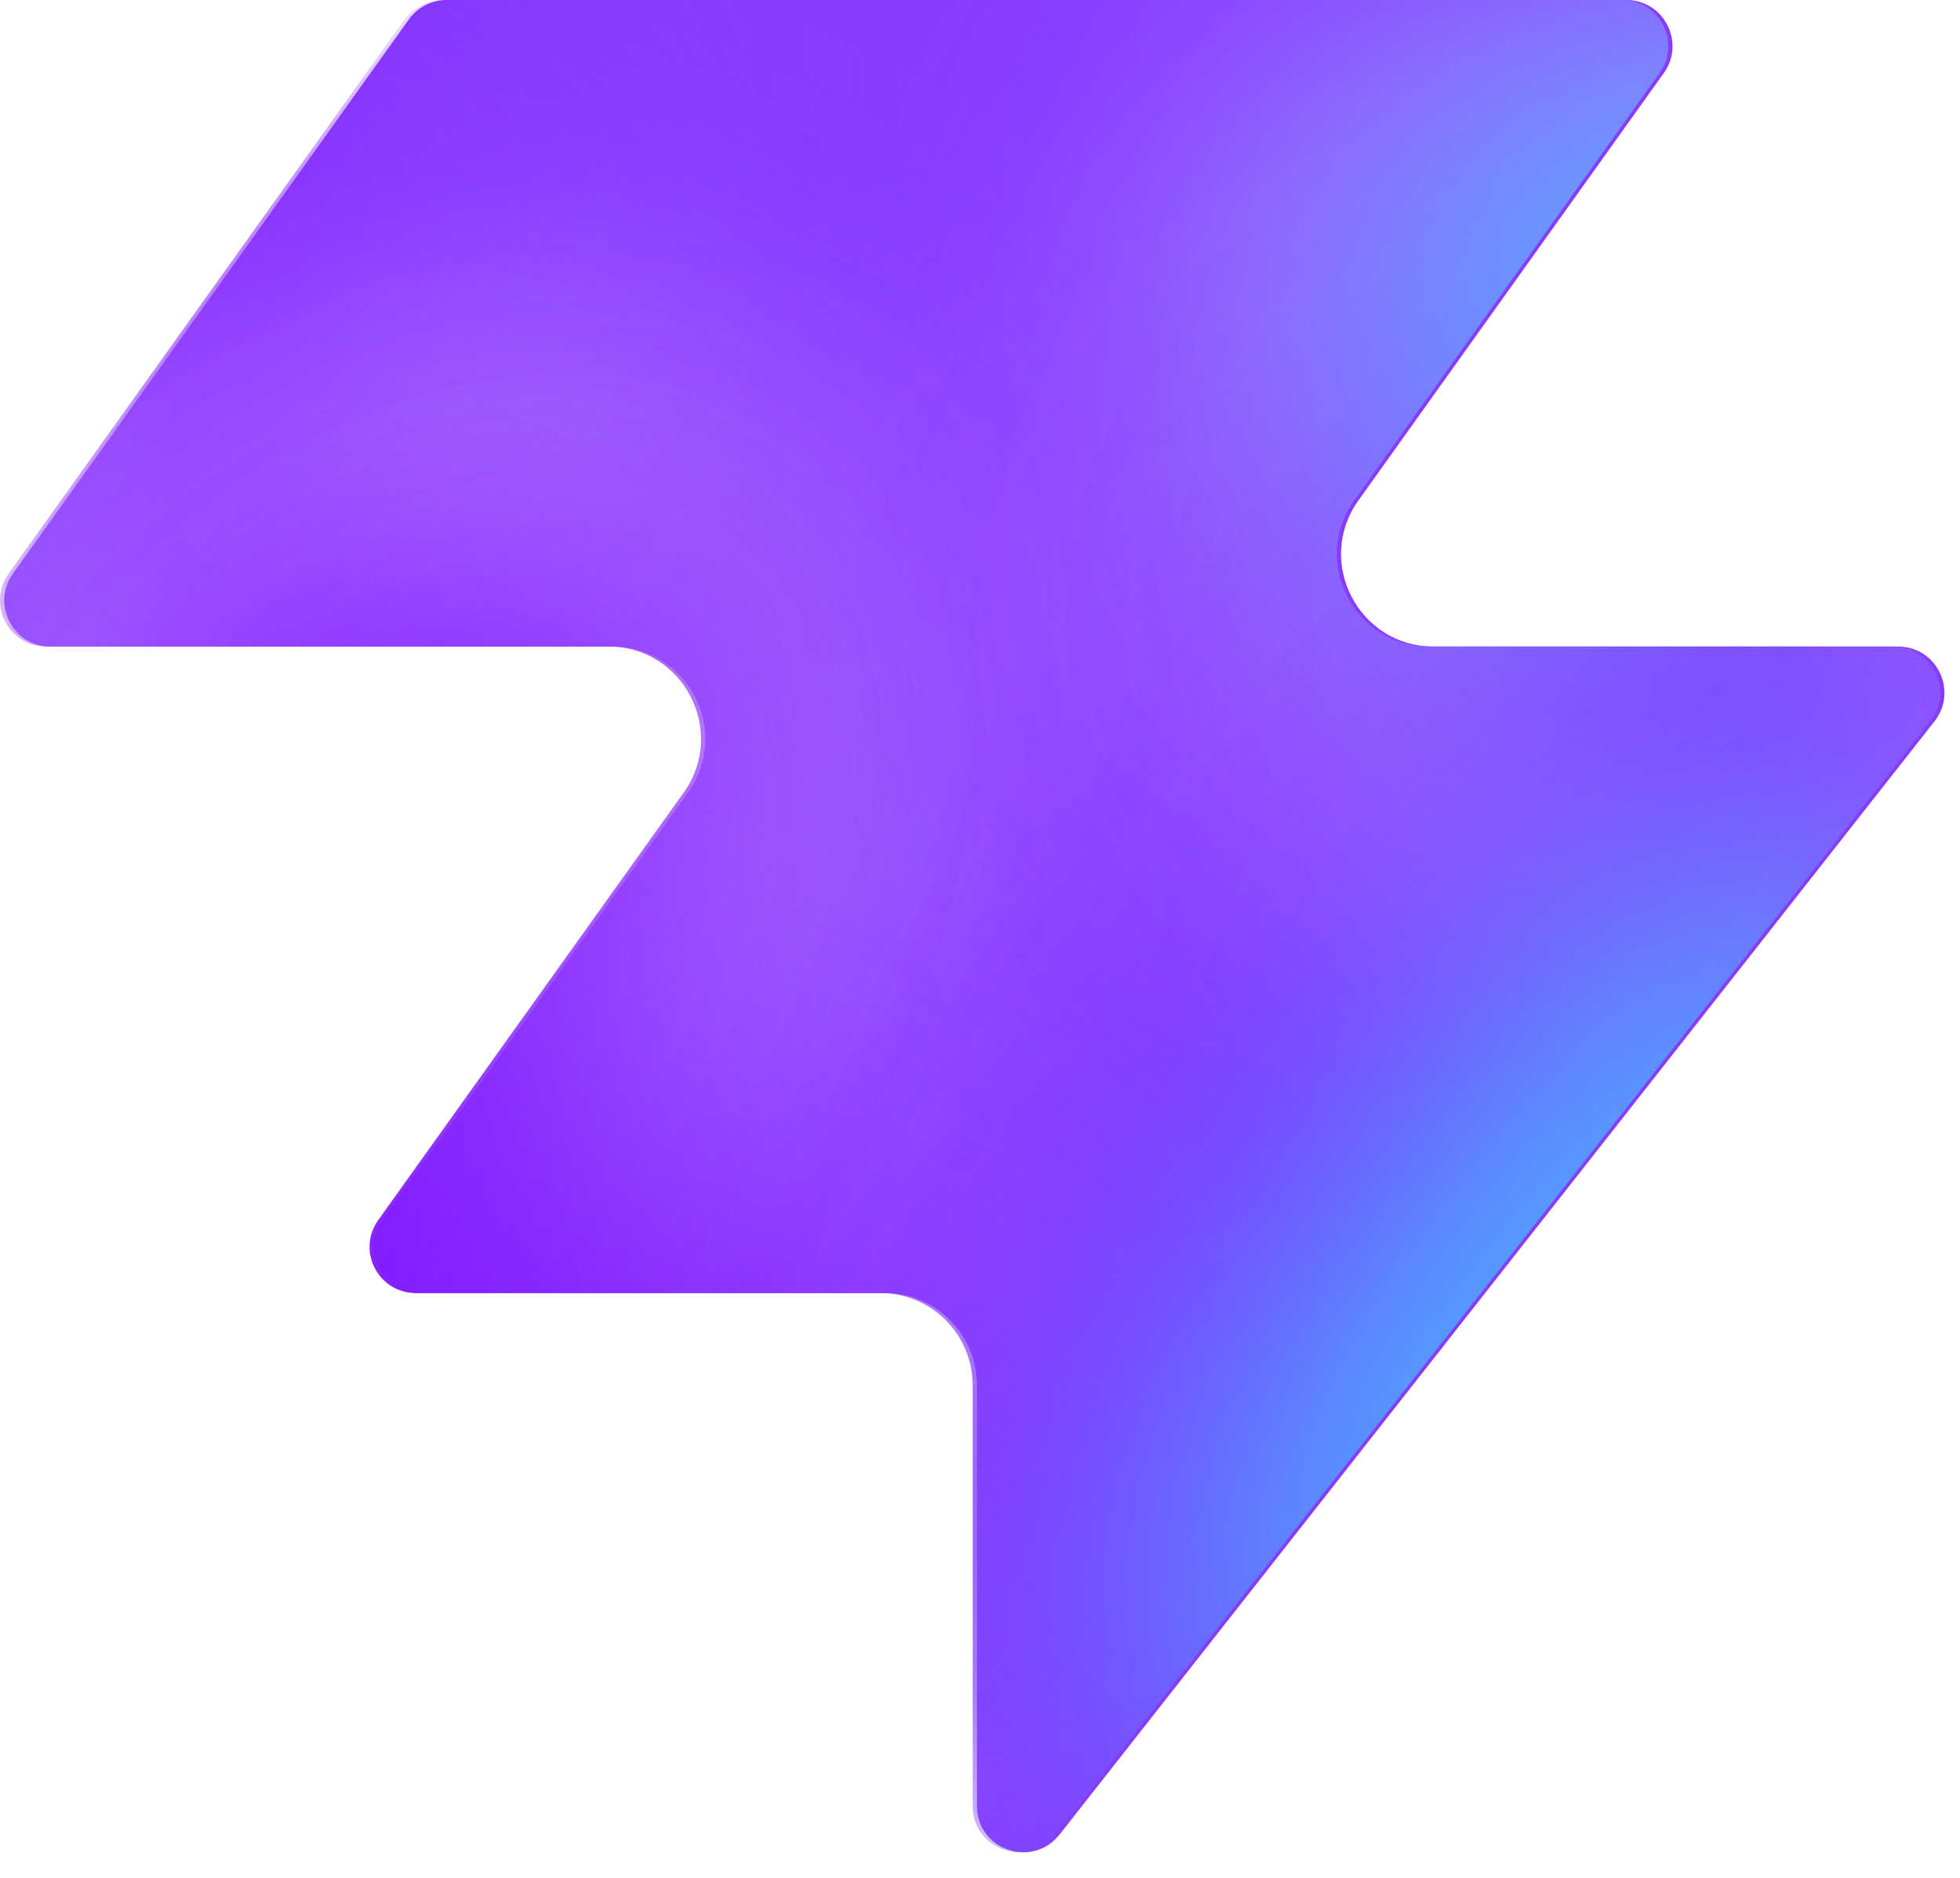
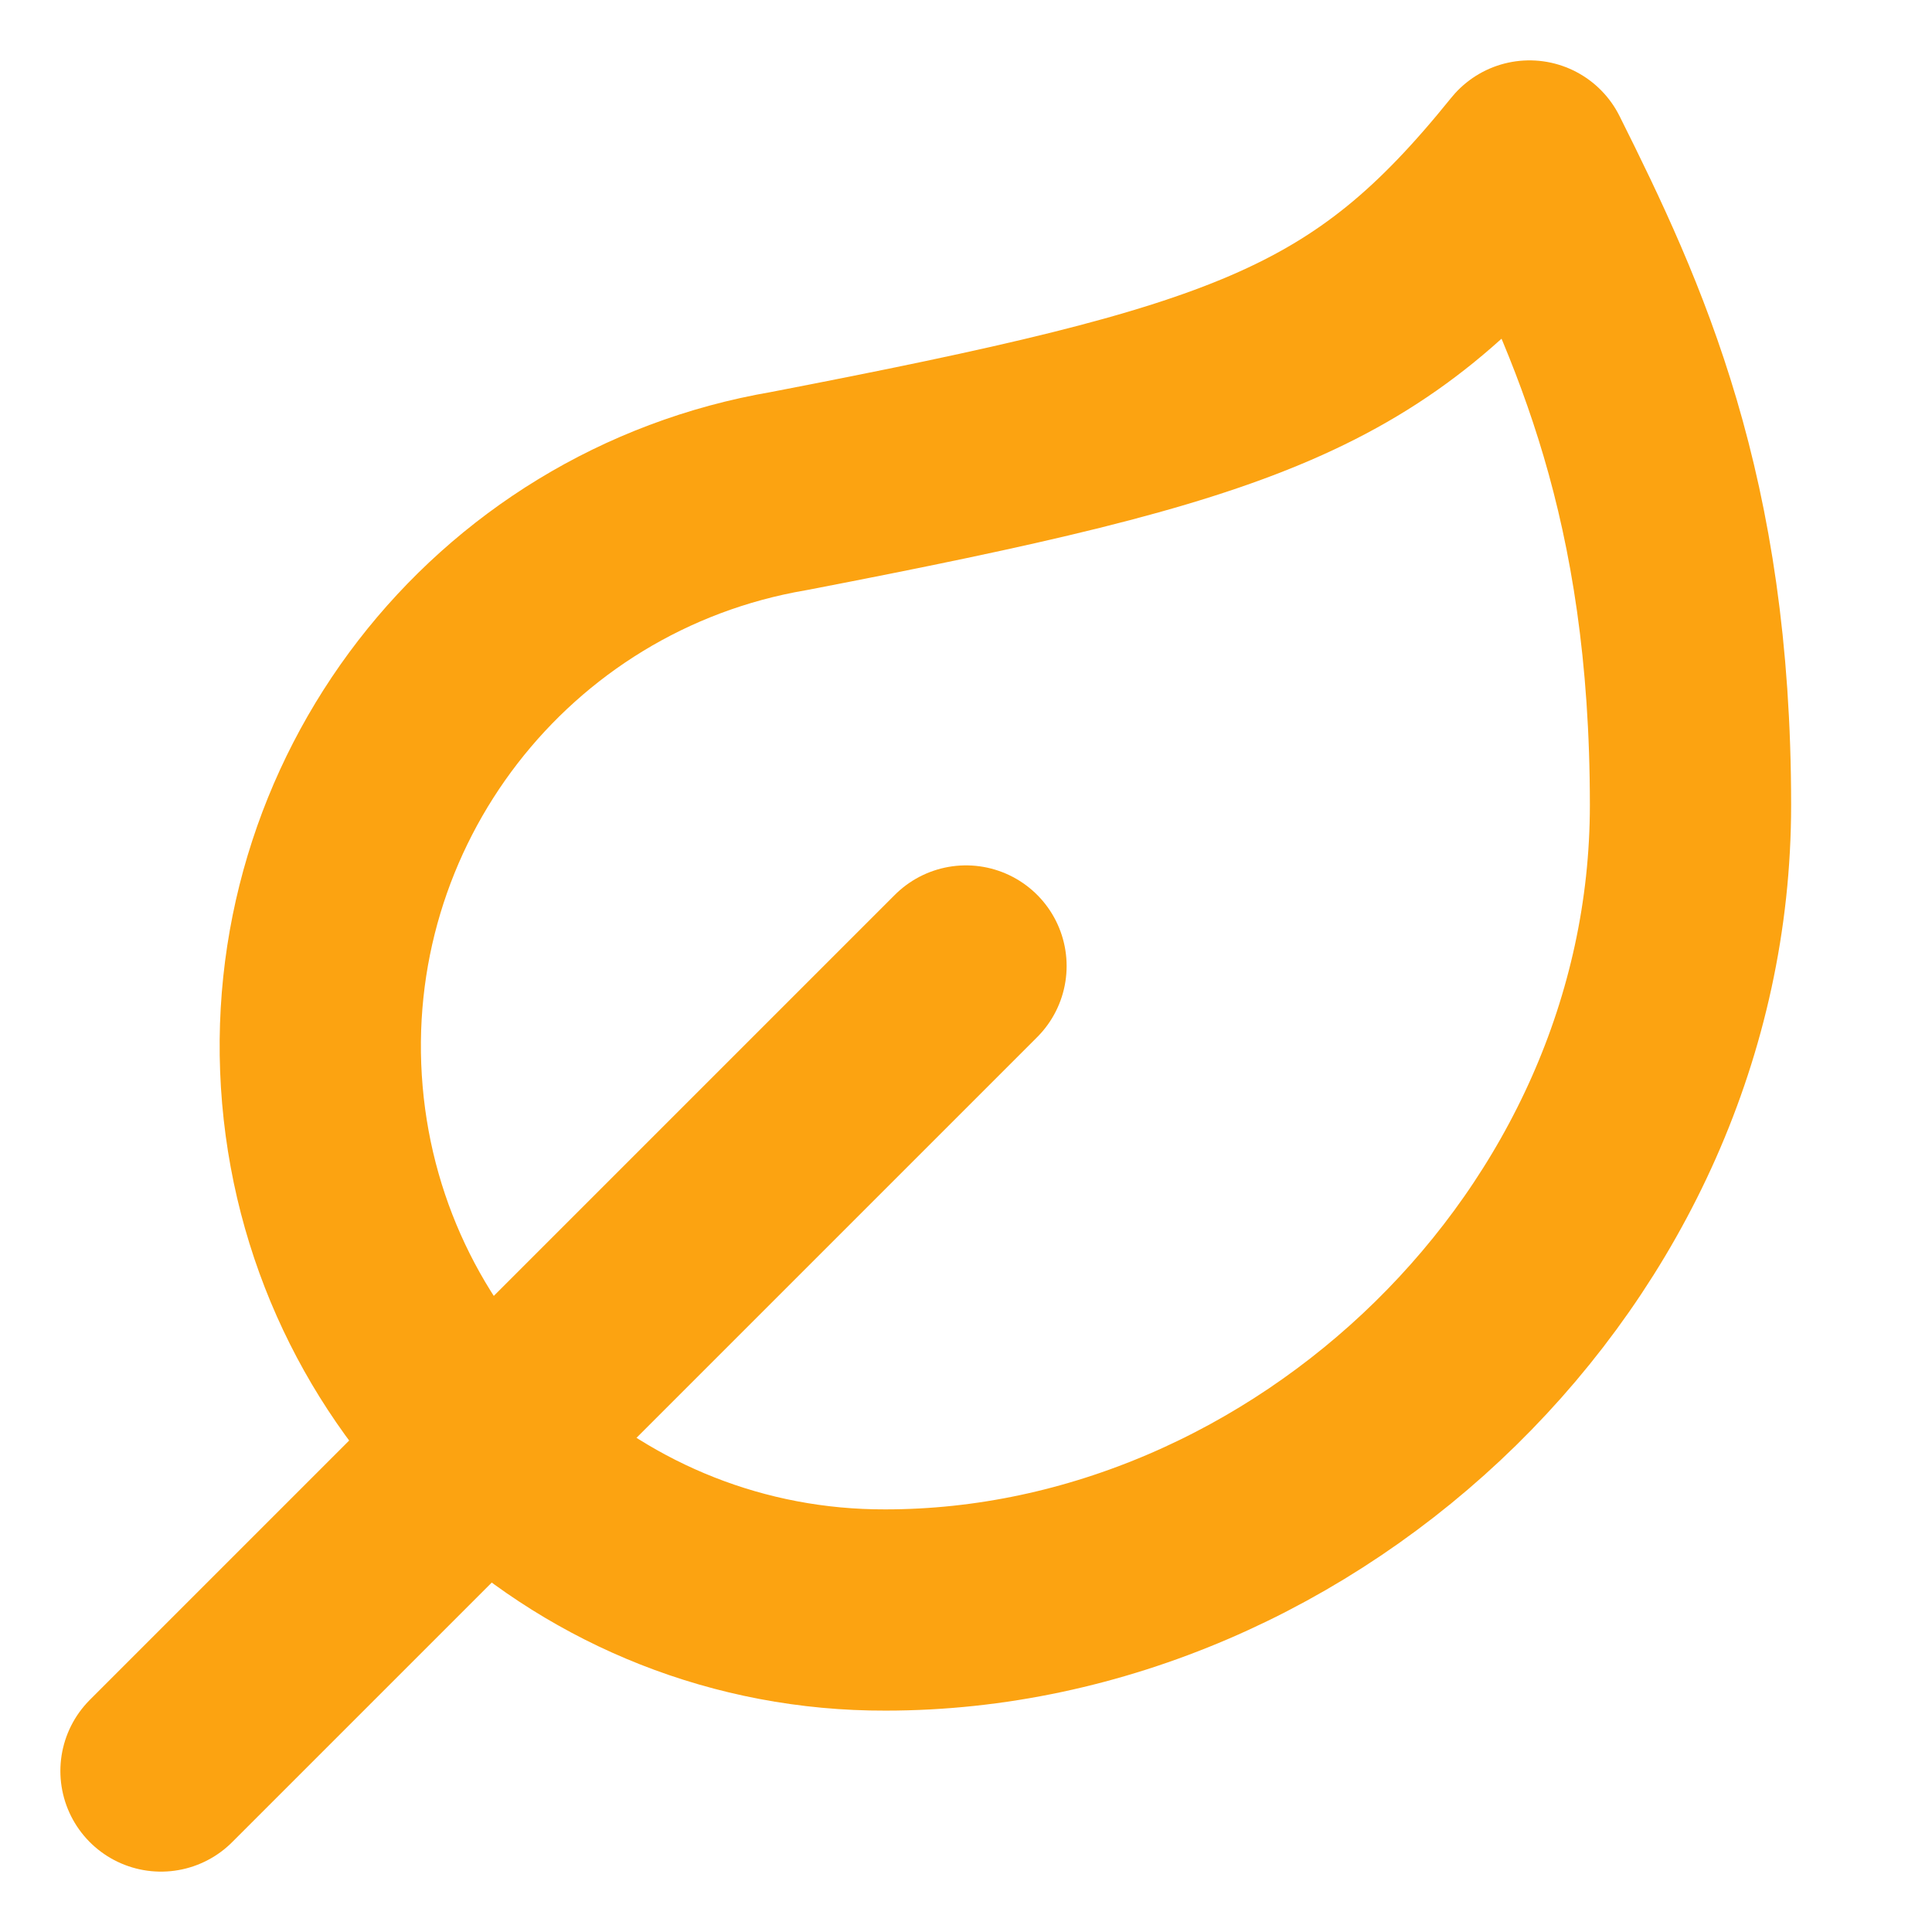
- <svg xmlns="http://www.w3.org/2000/svg" width="48" height="46" fill="none" viewBox="0 0 48 46">
-   <path fill="#863bff" d="M25.946 44.938c-.664.845-2.021.375-2.021-.698V33.937a2.26 2.26 0 0 0-2.262-2.262H10.287c-.92 0-1.456-1.04-.92-1.788l7.48-10.471c1.07-1.497 0-3.578-1.842-3.578H1.237c-.92 0-1.456-1.04-.92-1.788L10.013.474c.214-.297.556-.474.92-.474h28.894c.92 0 1.456 1.04.92 1.788l-7.48 10.471c-1.07 1.498 0 3.579 1.842 3.579h11.377c.943 0 1.473 1.088.89 1.83L25.947 44.94z" style="fill:#863bff;fill:color(display-p3 .525 .23 1);fill-opacity:1" />
-   <mask id="a" width="48" height="46" x="0" y="0" maskUnits="userSpaceOnUse" style="mask-type:alpha">
-     <path fill="#000" d="M25.842 44.938c-.664.844-2.021.375-2.021-.698V33.937a2.26 2.26 0 0 0-2.262-2.262H10.183c-.92 0-1.456-1.04-.92-1.788l7.48-10.471c1.07-1.498 0-3.579-1.842-3.579H1.133c-.92 0-1.456-1.04-.92-1.787L9.91.473c.214-.297.556-.474.92-.474h28.894c.92 0 1.456 1.04.92 1.788l-7.48 10.471c-1.07 1.498 0 3.578 1.842 3.578h11.377c.943 0 1.473 1.088.89 1.832L25.843 44.94z" style="fill:#000;fill-opacity:1" />
-   </mask>
-   <g mask="url(#a)">
-     <g filter="url(#b)">
-       <ellipse cx="5.508" cy="14.704" fill="#ede6ff" rx="5.508" ry="14.704" style="fill:#ede6ff;fill:color(display-p3 .927 .903 1);fill-opacity:1" transform="matrix(.00324 1 1 -.00324 -4.47 31.516)" />
-     </g>
-     <g filter="url(#c)">
-       <ellipse cx="10.399" cy="29.851" fill="#ede6ff" rx="10.399" ry="29.851" style="fill:#ede6ff;fill:color(display-p3 .927 .903 1);fill-opacity:1" transform="matrix(.00324 1 1 -.00324 -39.328 7.883)" />
-     </g>
-     <g filter="url(#d)">
-       <ellipse cx="5.508" cy="30.487" fill="#7e14ff" rx="5.508" ry="30.487" style="fill:#7e14ff;fill:color(display-p3 .492 .077 1);fill-opacity:1" transform="rotate(89.814 -25.913 -14.639)scale(1 -1)" />
-     </g>
-     <g filter="url(#e)">
-       <ellipse cx="5.508" cy="30.599" fill="#7e14ff" rx="5.508" ry="30.599" style="fill:#7e14ff;fill:color(display-p3 .492 .077 1);fill-opacity:1" transform="rotate(89.814 -32.644 -3.334)scale(1 -1)" />
-     </g>
-     <g filter="url(#f)">
-       <ellipse cx="5.508" cy="30.599" fill="#7e14ff" rx="5.508" ry="30.599" style="fill:#7e14ff;fill:color(display-p3 .492 .077 1);fill-opacity:1" transform="matrix(.00324 1 1 -.00324 -34.34 30.47)" />
-     </g>
-     <g filter="url(#g)">
-       <ellipse cx="14.072" cy="22.078" fill="#ede6ff" rx="14.072" ry="22.078" style="fill:#ede6ff;fill:color(display-p3 .927 .903 1);fill-opacity:1" transform="rotate(93.35 24.506 48.493)scale(-1 1)" />
-     </g>
-     <g filter="url(#h)">
-       <ellipse cx="3.47" cy="21.501" fill="#7e14ff" rx="3.47" ry="21.501" style="fill:#7e14ff;fill:color(display-p3 .492 .077 1);fill-opacity:1" transform="rotate(89.009 28.708 47.59)scale(-1 1)" />
-     </g>
-     <g filter="url(#i)">
-       <ellipse cx="3.47" cy="21.501" fill="#7e14ff" rx="3.47" ry="21.501" style="fill:#7e14ff;fill:color(display-p3 .492 .077 1);fill-opacity:1" transform="rotate(89.009 28.708 47.59)scale(-1 1)" />
-     </g>
-     <g filter="url(#j)">
-       <ellipse cx=".387" cy="8.972" fill="#7e14ff" rx="4.407" ry="29.108" style="fill:#7e14ff;fill:color(display-p3 .492 .077 1);fill-opacity:1" transform="rotate(39.51 .387 8.972)" />
-     </g>
-     <g filter="url(#k)">
-       <ellipse cx="47.523" cy="-6.092" fill="#7e14ff" rx="4.407" ry="29.108" style="fill:#7e14ff;fill:color(display-p3 .492 .077 1);fill-opacity:1" transform="rotate(37.892 47.523 -6.092)" />
-     </g>
-     <g filter="url(#l)">
-       <ellipse cx="41.412" cy="6.333" fill="#47bfff" rx="5.971" ry="9.665" style="fill:#47bfff;fill:color(display-p3 .28 .748 1);fill-opacity:1" transform="rotate(37.892 41.412 6.333)" />
-     </g>
-     <g filter="url(#m)">
-       <ellipse cx="-1.879" cy="38.332" fill="#7e14ff" rx="4.407" ry="29.108" style="fill:#7e14ff;fill:color(display-p3 .492 .077 1);fill-opacity:1" transform="rotate(37.892 -1.88 38.332)" />
-     </g>
-     <g filter="url(#n)">
-       <ellipse cx="-1.879" cy="38.332" fill="#7e14ff" rx="4.407" ry="29.108" style="fill:#7e14ff;fill:color(display-p3 .492 .077 1);fill-opacity:1" transform="rotate(37.892 -1.88 38.332)" />
-     </g>
-     <g filter="url(#o)">
-       <ellipse cx="35.651" cy="29.907" fill="#7e14ff" rx="4.407" ry="29.108" style="fill:#7e14ff;fill:color(display-p3 .492 .077 1);fill-opacity:1" transform="rotate(37.892 35.651 29.907)" />
-     </g>
-     <g filter="url(#p)">
-       <ellipse cx="38.418" cy="32.4" fill="#47bfff" rx="5.971" ry="15.297" style="fill:#47bfff;fill:color(display-p3 .28 .748 1);fill-opacity:1" transform="rotate(37.892 38.418 32.4)" />
-     </g>
-   </g>
-   <defs>
-     <filter id="b" width="60.045" height="41.654" x="-19.77" y="16.149" color-interpolation-filters="sRGB" filterUnits="userSpaceOnUse">
-       <feFlood flood-opacity="0" result="BackgroundImageFix" />
-       <feBlend in="SourceGraphic" in2="BackgroundImageFix" result="shape" />
-       <feGaussianBlur result="effect1_foregroundBlur_2002_17158" stdDeviation="7.659" />
-     </filter>
-     <filter id="c" width="90.34" height="51.437" x="-54.613" y="-7.533" color-interpolation-filters="sRGB" filterUnits="userSpaceOnUse">
-       <feFlood flood-opacity="0" result="BackgroundImageFix" />
-       <feBlend in="SourceGraphic" in2="BackgroundImageFix" result="shape" />
-       <feGaussianBlur result="effect1_foregroundBlur_2002_17158" stdDeviation="7.659" />
-     </filter>
-     <filter id="d" width="79.355" height="29.4" x="-49.64" y="2.03" color-interpolation-filters="sRGB" filterUnits="userSpaceOnUse">
-       <feFlood flood-opacity="0" result="BackgroundImageFix" />
-       <feBlend in="SourceGraphic" in2="BackgroundImageFix" result="shape" />
-       <feGaussianBlur result="effect1_foregroundBlur_2002_17158" stdDeviation="4.596" />
-     </filter>
-     <filter id="e" width="79.579" height="29.4" x="-45.045" y="20.029" color-interpolation-filters="sRGB" filterUnits="userSpaceOnUse">
-       <feFlood flood-opacity="0" result="BackgroundImageFix" />
-       <feBlend in="SourceGraphic" in2="BackgroundImageFix" result="shape" />
-       <feGaussianBlur result="effect1_foregroundBlur_2002_17158" stdDeviation="4.596" />
-     </filter>
-     <filter id="f" width="79.579" height="29.4" x="-43.513" y="21.178" color-interpolation-filters="sRGB" filterUnits="userSpaceOnUse">
-       <feFlood flood-opacity="0" result="BackgroundImageFix" />
-       <feBlend in="SourceGraphic" in2="BackgroundImageFix" result="shape" />
-       <feGaussianBlur result="effect1_foregroundBlur_2002_17158" stdDeviation="4.596" />
-     </filter>
-     <filter id="g" width="74.749" height="58.852" x="15.756" y="-17.901" color-interpolation-filters="sRGB" filterUnits="userSpaceOnUse">
-       <feFlood flood-opacity="0" result="BackgroundImageFix" />
-       <feBlend in="SourceGraphic" in2="BackgroundImageFix" result="shape" />
-       <feGaussianBlur result="effect1_foregroundBlur_2002_17158" stdDeviation="7.659" />
-     </filter>
-     <filter id="h" width="61.377" height="25.362" x="23.548" y="2.284" color-interpolation-filters="sRGB" filterUnits="userSpaceOnUse">
-       <feFlood flood-opacity="0" result="BackgroundImageFix" />
-       <feBlend in="SourceGraphic" in2="BackgroundImageFix" result="shape" />
-       <feGaussianBlur result="effect1_foregroundBlur_2002_17158" stdDeviation="4.596" />
-     </filter>
-     <filter id="i" width="61.377" height="25.362" x="23.548" y="2.284" color-interpolation-filters="sRGB" filterUnits="userSpaceOnUse">
-       <feFlood flood-opacity="0" result="BackgroundImageFix" />
-       <feBlend in="SourceGraphic" in2="BackgroundImageFix" result="shape" />
-       <feGaussianBlur result="effect1_foregroundBlur_2002_17158" stdDeviation="4.596" />
-     </filter>
-     <filter id="j" width="56.045" height="63.649" x="-27.636" y="-22.853" color-interpolation-filters="sRGB" filterUnits="userSpaceOnUse">
-       <feFlood flood-opacity="0" result="BackgroundImageFix" />
-       <feBlend in="SourceGraphic" in2="BackgroundImageFix" result="shape" />
-       <feGaussianBlur result="effect1_foregroundBlur_2002_17158" stdDeviation="4.596" />
-     </filter>
-     <filter id="k" width="54.814" height="64.646" x="20.116" y="-38.415" color-interpolation-filters="sRGB" filterUnits="userSpaceOnUse">
-       <feFlood flood-opacity="0" result="BackgroundImageFix" />
-       <feBlend in="SourceGraphic" in2="BackgroundImageFix" result="shape" />
-       <feGaussianBlur result="effect1_foregroundBlur_2002_17158" stdDeviation="4.596" />
-     </filter>
-     <filter id="l" width="33.541" height="35.313" x="24.641" y="-11.323" color-interpolation-filters="sRGB" filterUnits="userSpaceOnUse">
-       <feFlood flood-opacity="0" result="BackgroundImageFix" />
-       <feBlend in="SourceGraphic" in2="BackgroundImageFix" result="shape" />
-       <feGaussianBlur result="effect1_foregroundBlur_2002_17158" stdDeviation="4.596" />
-     </filter>
-     <filter id="m" width="54.814" height="64.646" x="-29.286" y="6.009" color-interpolation-filters="sRGB" filterUnits="userSpaceOnUse">
-       <feFlood flood-opacity="0" result="BackgroundImageFix" />
-       <feBlend in="SourceGraphic" in2="BackgroundImageFix" result="shape" />
-       <feGaussianBlur result="effect1_foregroundBlur_2002_17158" stdDeviation="4.596" />
-     </filter>
-     <filter id="n" width="54.814" height="64.646" x="-29.286" y="6.009" color-interpolation-filters="sRGB" filterUnits="userSpaceOnUse">
-       <feFlood flood-opacity="0" result="BackgroundImageFix" />
-       <feBlend in="SourceGraphic" in2="BackgroundImageFix" result="shape" />
-       <feGaussianBlur result="effect1_foregroundBlur_2002_17158" stdDeviation="4.596" />
-     </filter>
-     <filter id="o" width="54.814" height="64.646" x="8.244" y="-2.416" color-interpolation-filters="sRGB" filterUnits="userSpaceOnUse">
-       <feFlood flood-opacity="0" result="BackgroundImageFix" />
-       <feBlend in="SourceGraphic" in2="BackgroundImageFix" result="shape" />
-       <feGaussianBlur result="effect1_foregroundBlur_2002_17158" stdDeviation="4.596" />
-     </filter>
-     <filter id="p" width="39.409" height="43.623" x="18.713" y="10.588" color-interpolation-filters="sRGB" filterUnits="userSpaceOnUse">
-       <feFlood flood-opacity="0" result="BackgroundImageFix" />
-       <feBlend in="SourceGraphic" in2="BackgroundImageFix" result="shape" />
-       <feGaussianBlur result="effect1_foregroundBlur_2002_17158" stdDeviation="4.596" />
-     </filter>
-   </defs>
+ <svg xmlns="http://www.w3.org/2000/svg" viewBox="0 0 24 24" fill="none" stroke="#fca311" stroke-width="2.5" stroke-linecap="round" stroke-linejoin="round">
+   <path d="M11 20A7 7 0 0 1 9.8 6.1C15.5 5 17 4.48 19 2c1 2 2 4.18 2 8 0 5.5-4.78 10-10 10Z" />
+   <path d="M2 22 12 12" />
</svg>
